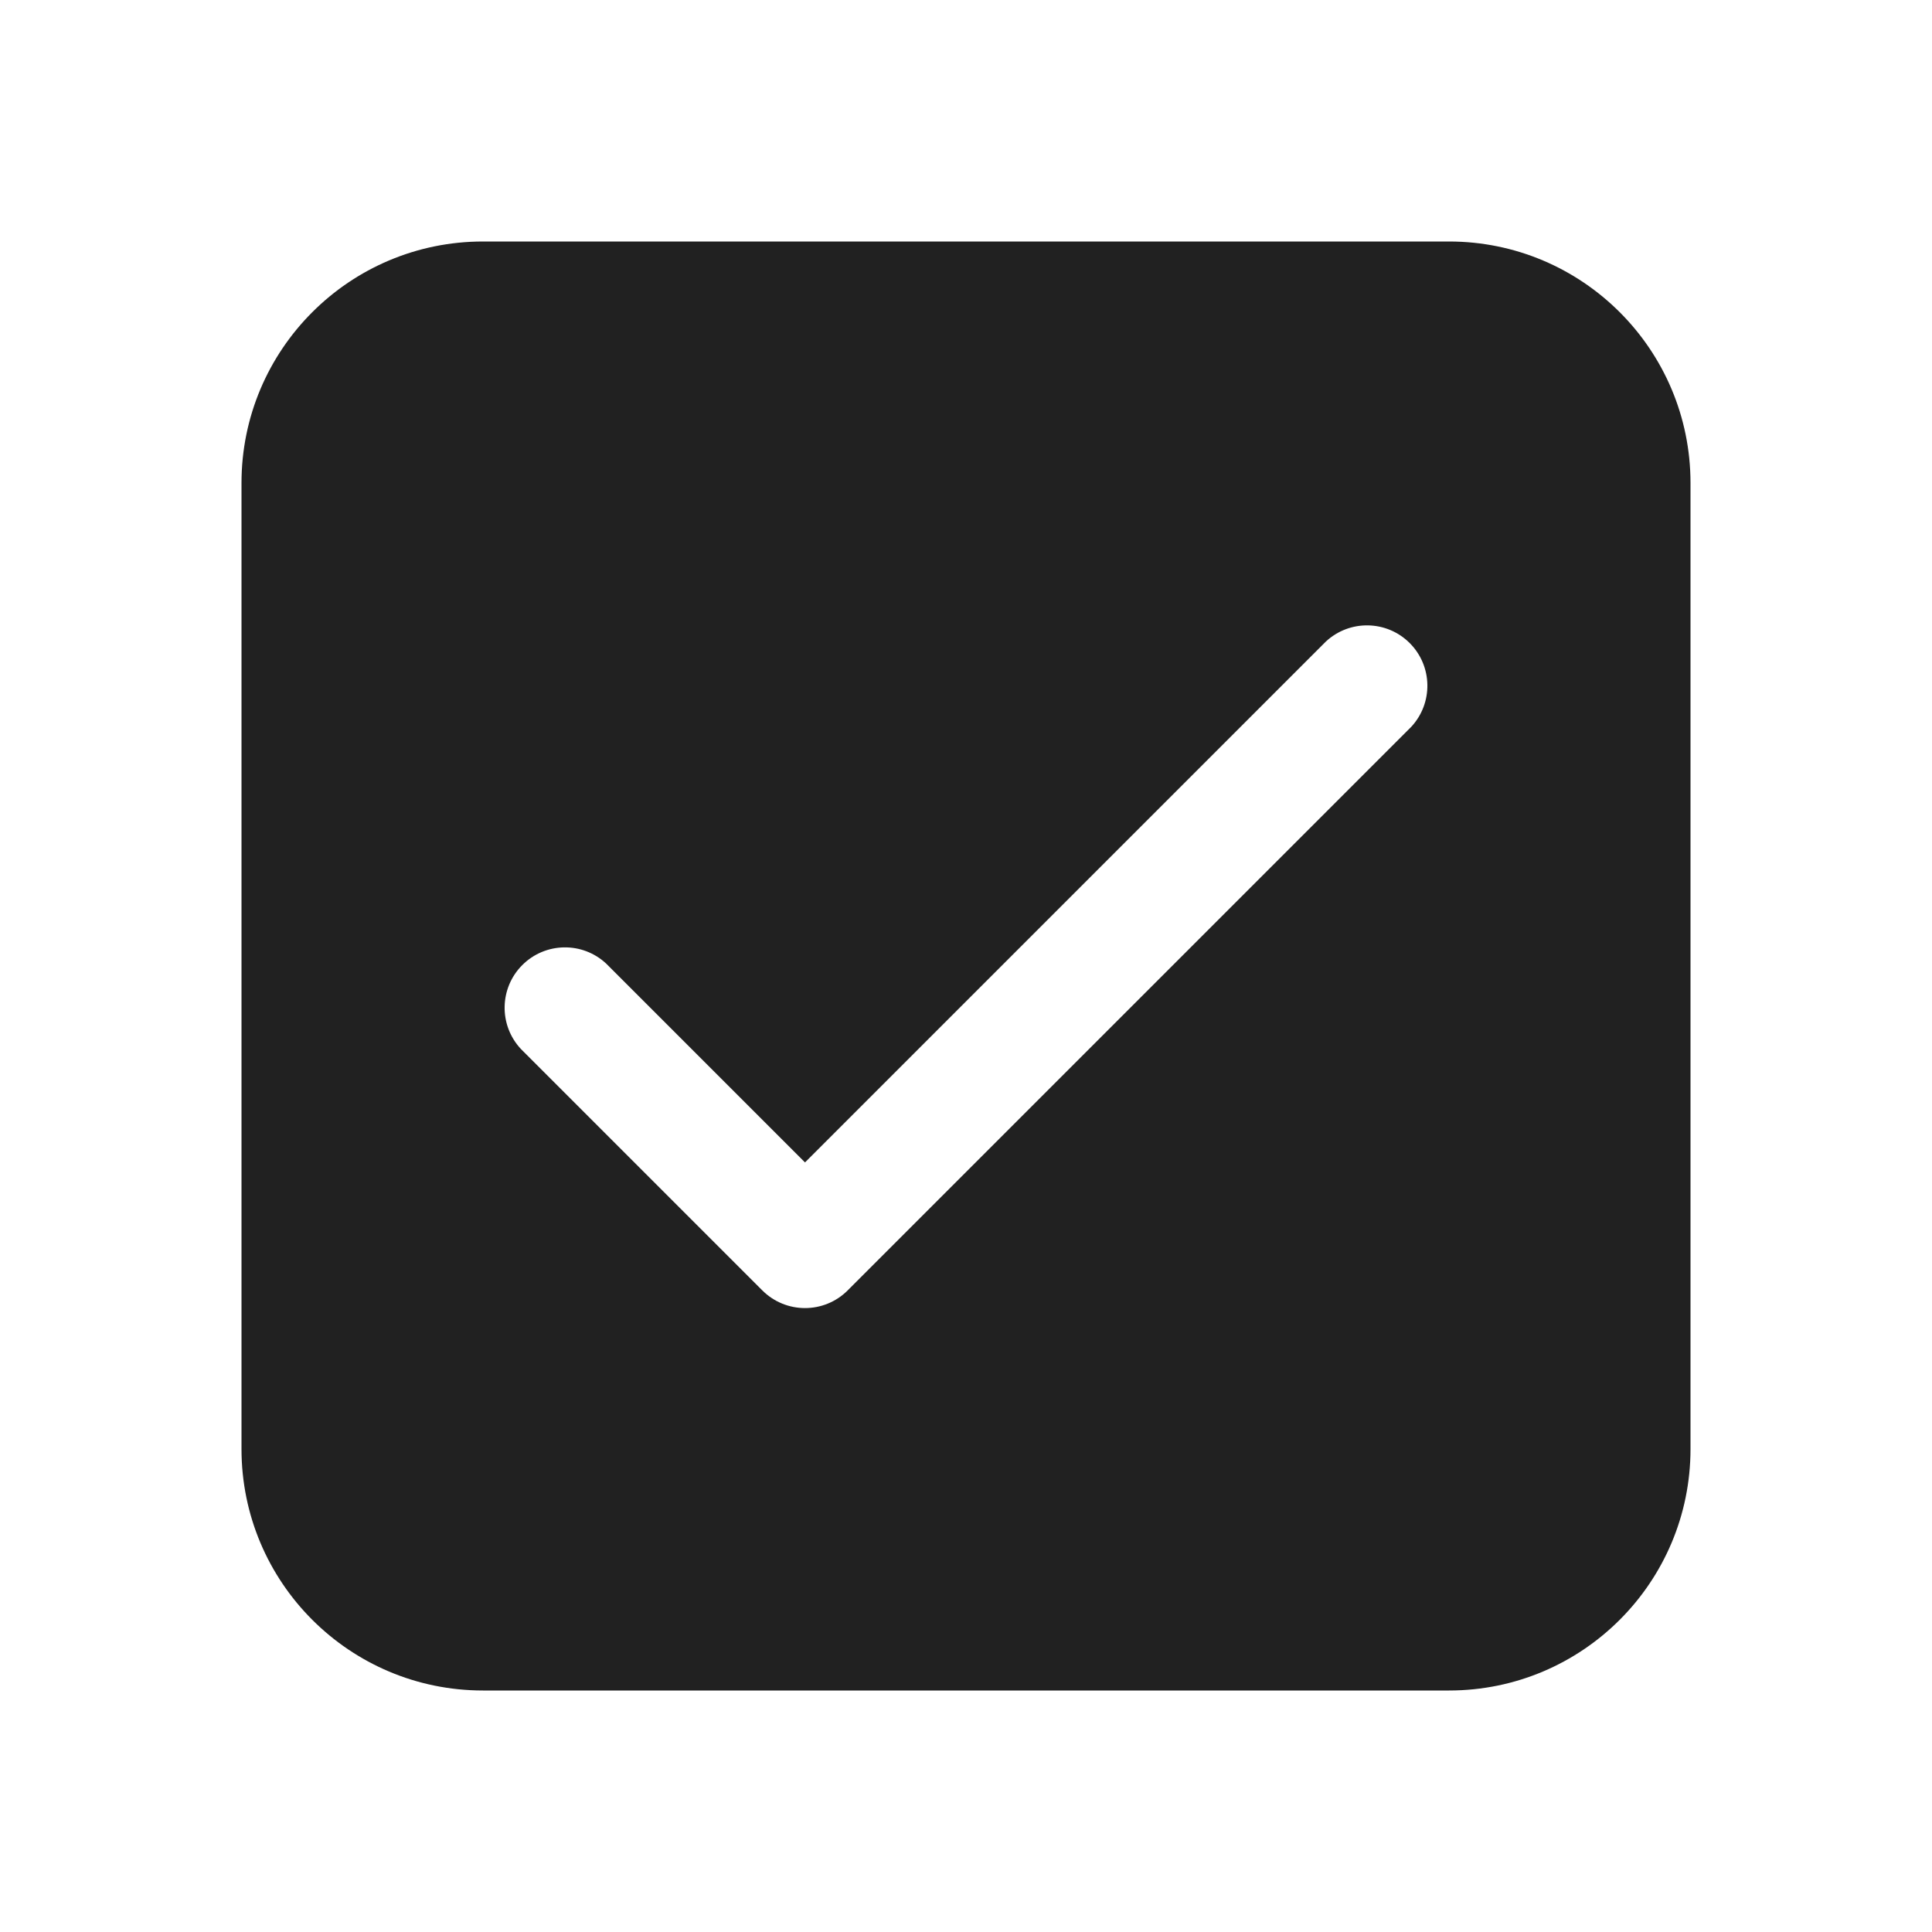
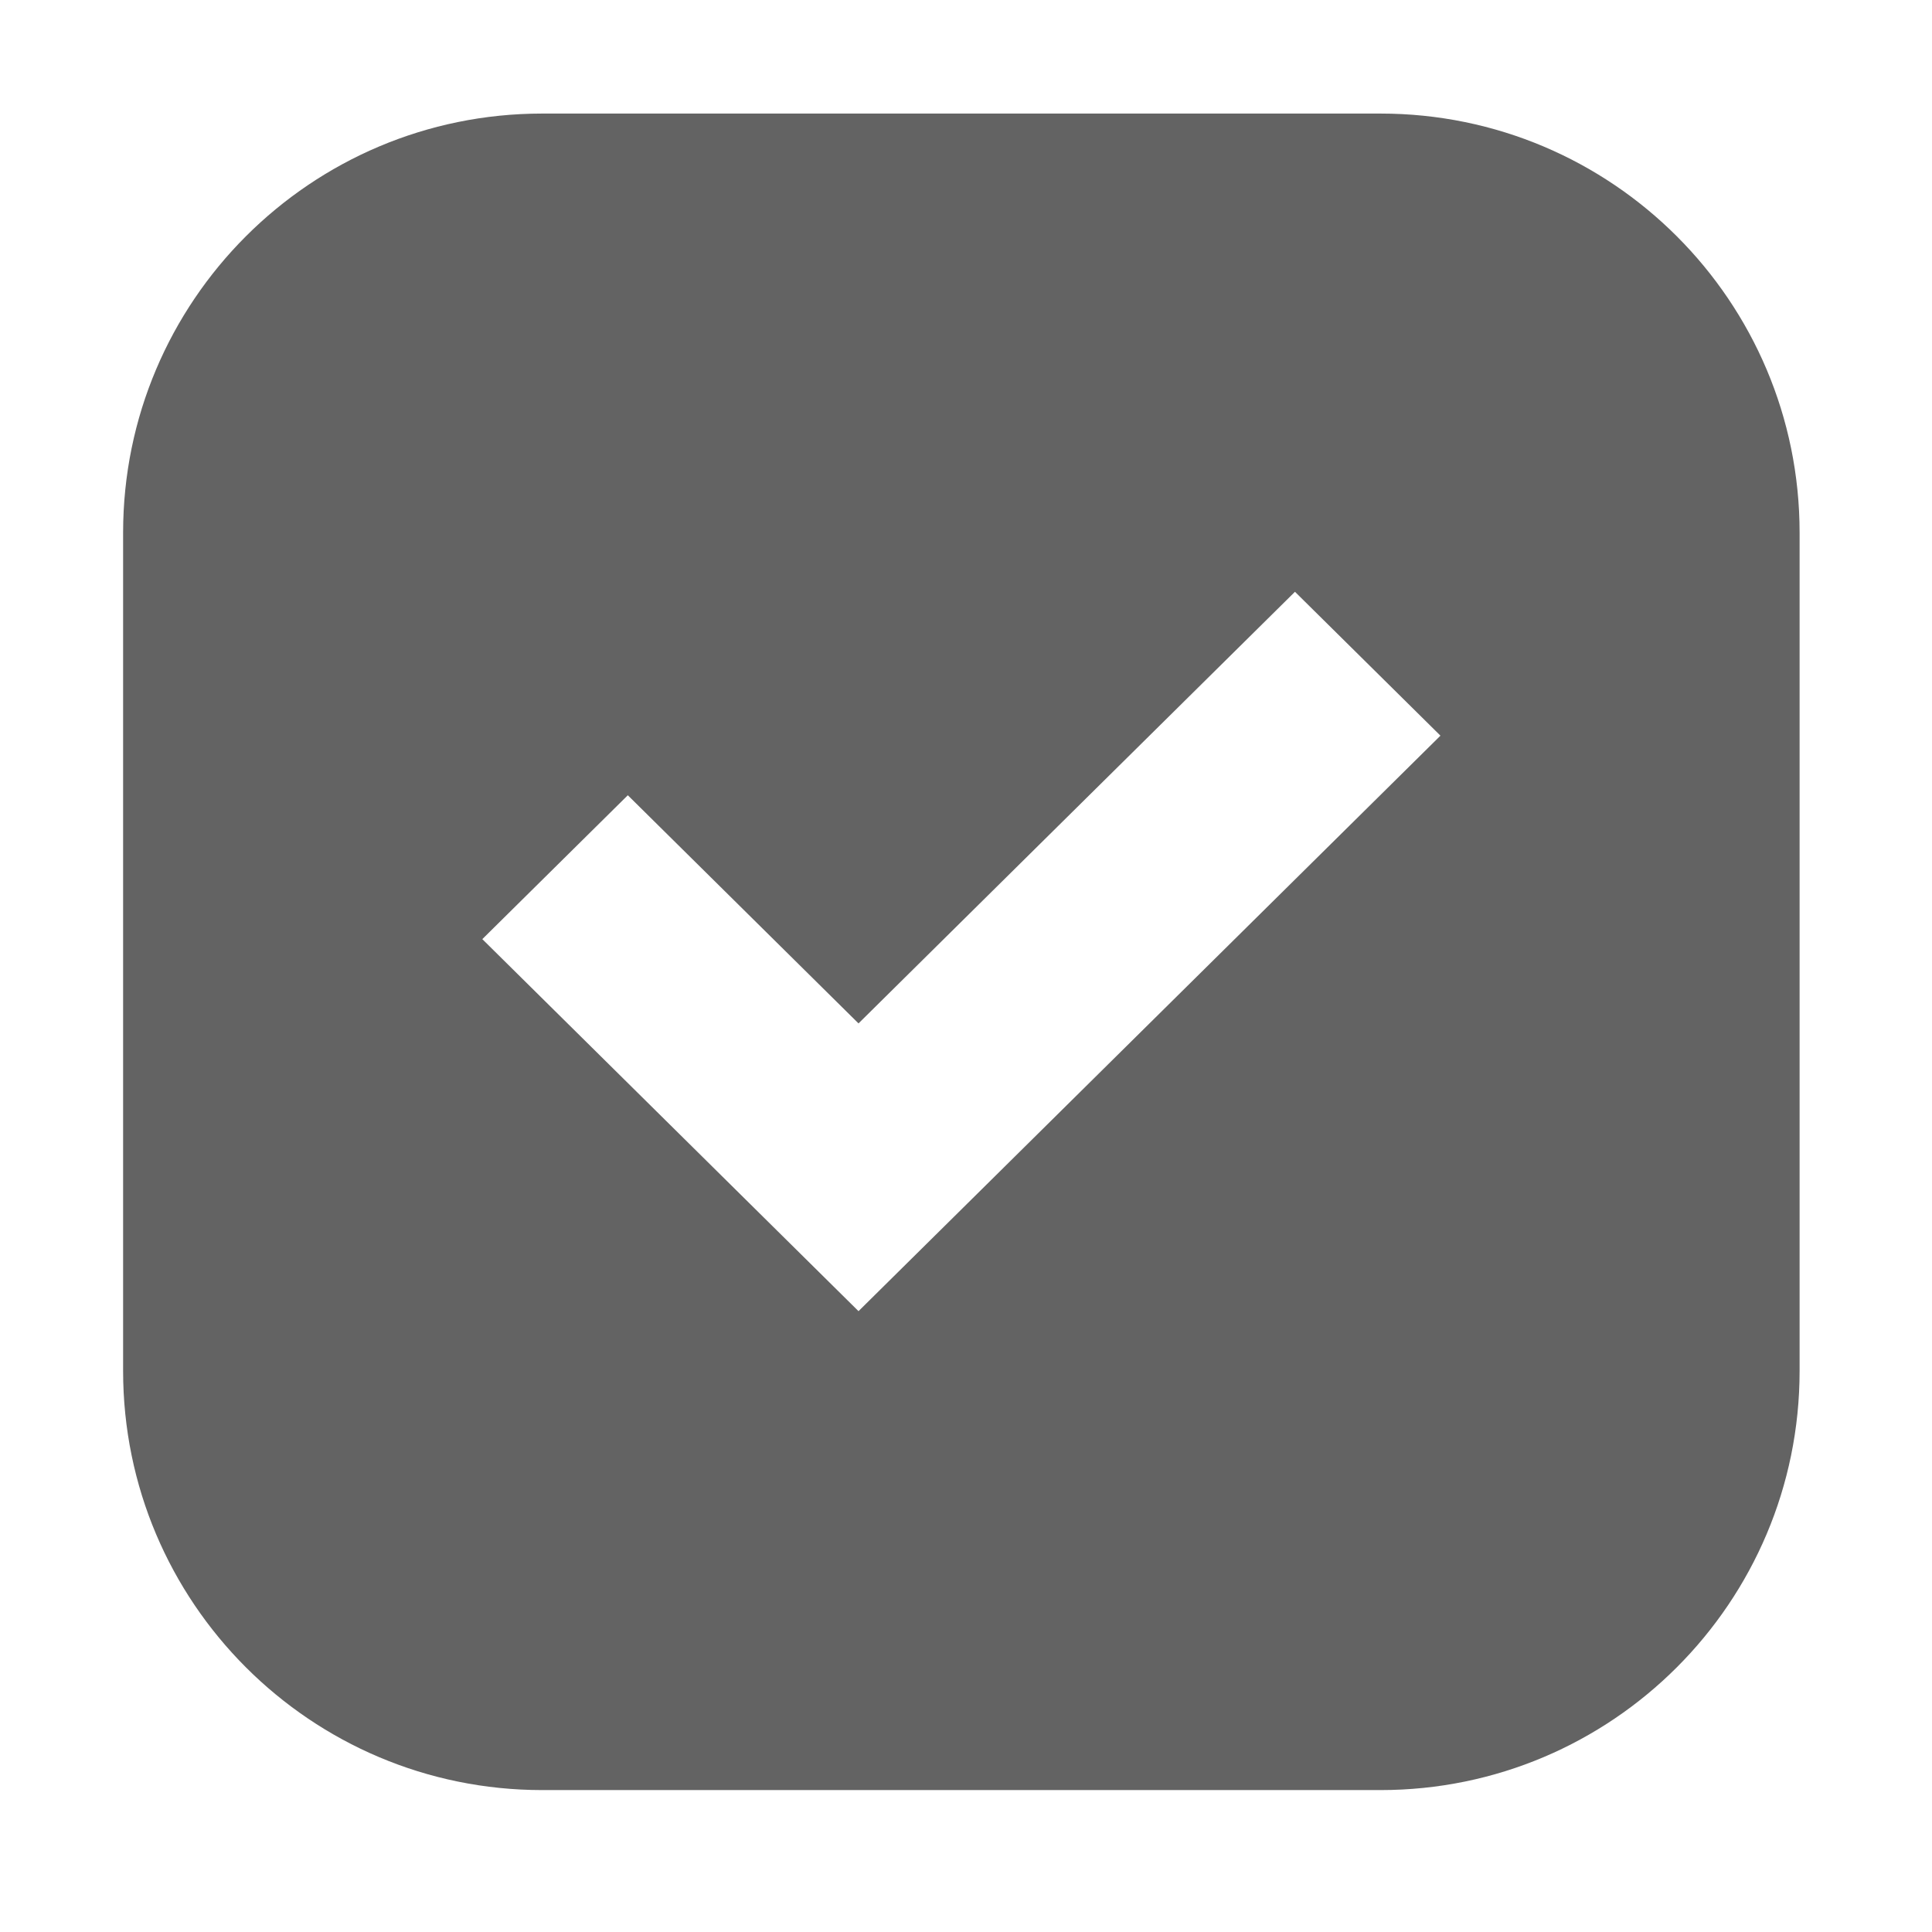
- <svg xmlns="http://www.w3.org/2000/svg" t="1744459326757" class="icon" viewBox="0 0 1024 1024" version="1.1" p-id="15677" width="23" height="23">
-   <path d="M768 128a128 128 0 0 1 128 128v512a128 128 0 0 1-128 128H256a128 128 0 0 1-128-128V256a128 128 0 0 1 128-128h512z m-65.28 212.053L426.667 616.107l-105.387-105.387a32 32 0 0 0-45.227 45.227l128 128a32 32 0 0 0 45.227 0l298.667-298.667a32 32 0 0 0-45.227-45.227z" fill="#212121" p-id="15678" />
+ <svg xmlns="http://www.w3.org/2000/svg" t="1751457687687" class="icon" viewBox="0 0 1024 1024" version="1.1" p-id="1460" width="23" height="23">
+   <path d="M731.682 60.19l-444.289 0c-122.687 0-222.144 99.451-222.144 222.144l0 444.289c0 122.675 99.457 222.157 222.144 222.157l444.289 0c122.681 0 222.144-99.483 222.144-222.157l0-444.289C953.827 159.641 854.363 60.19 731.682 60.19zM532.138 618.686l0.002 0.002-77.109 76.253-77.109-76.253 0.001-0.001L255.639 497.758l77.116-76.259 122.276 120.929L686.358 313.657l77.109 76.259L532.138 618.686z" fill="#636363" p-id="1461" />
</svg>
